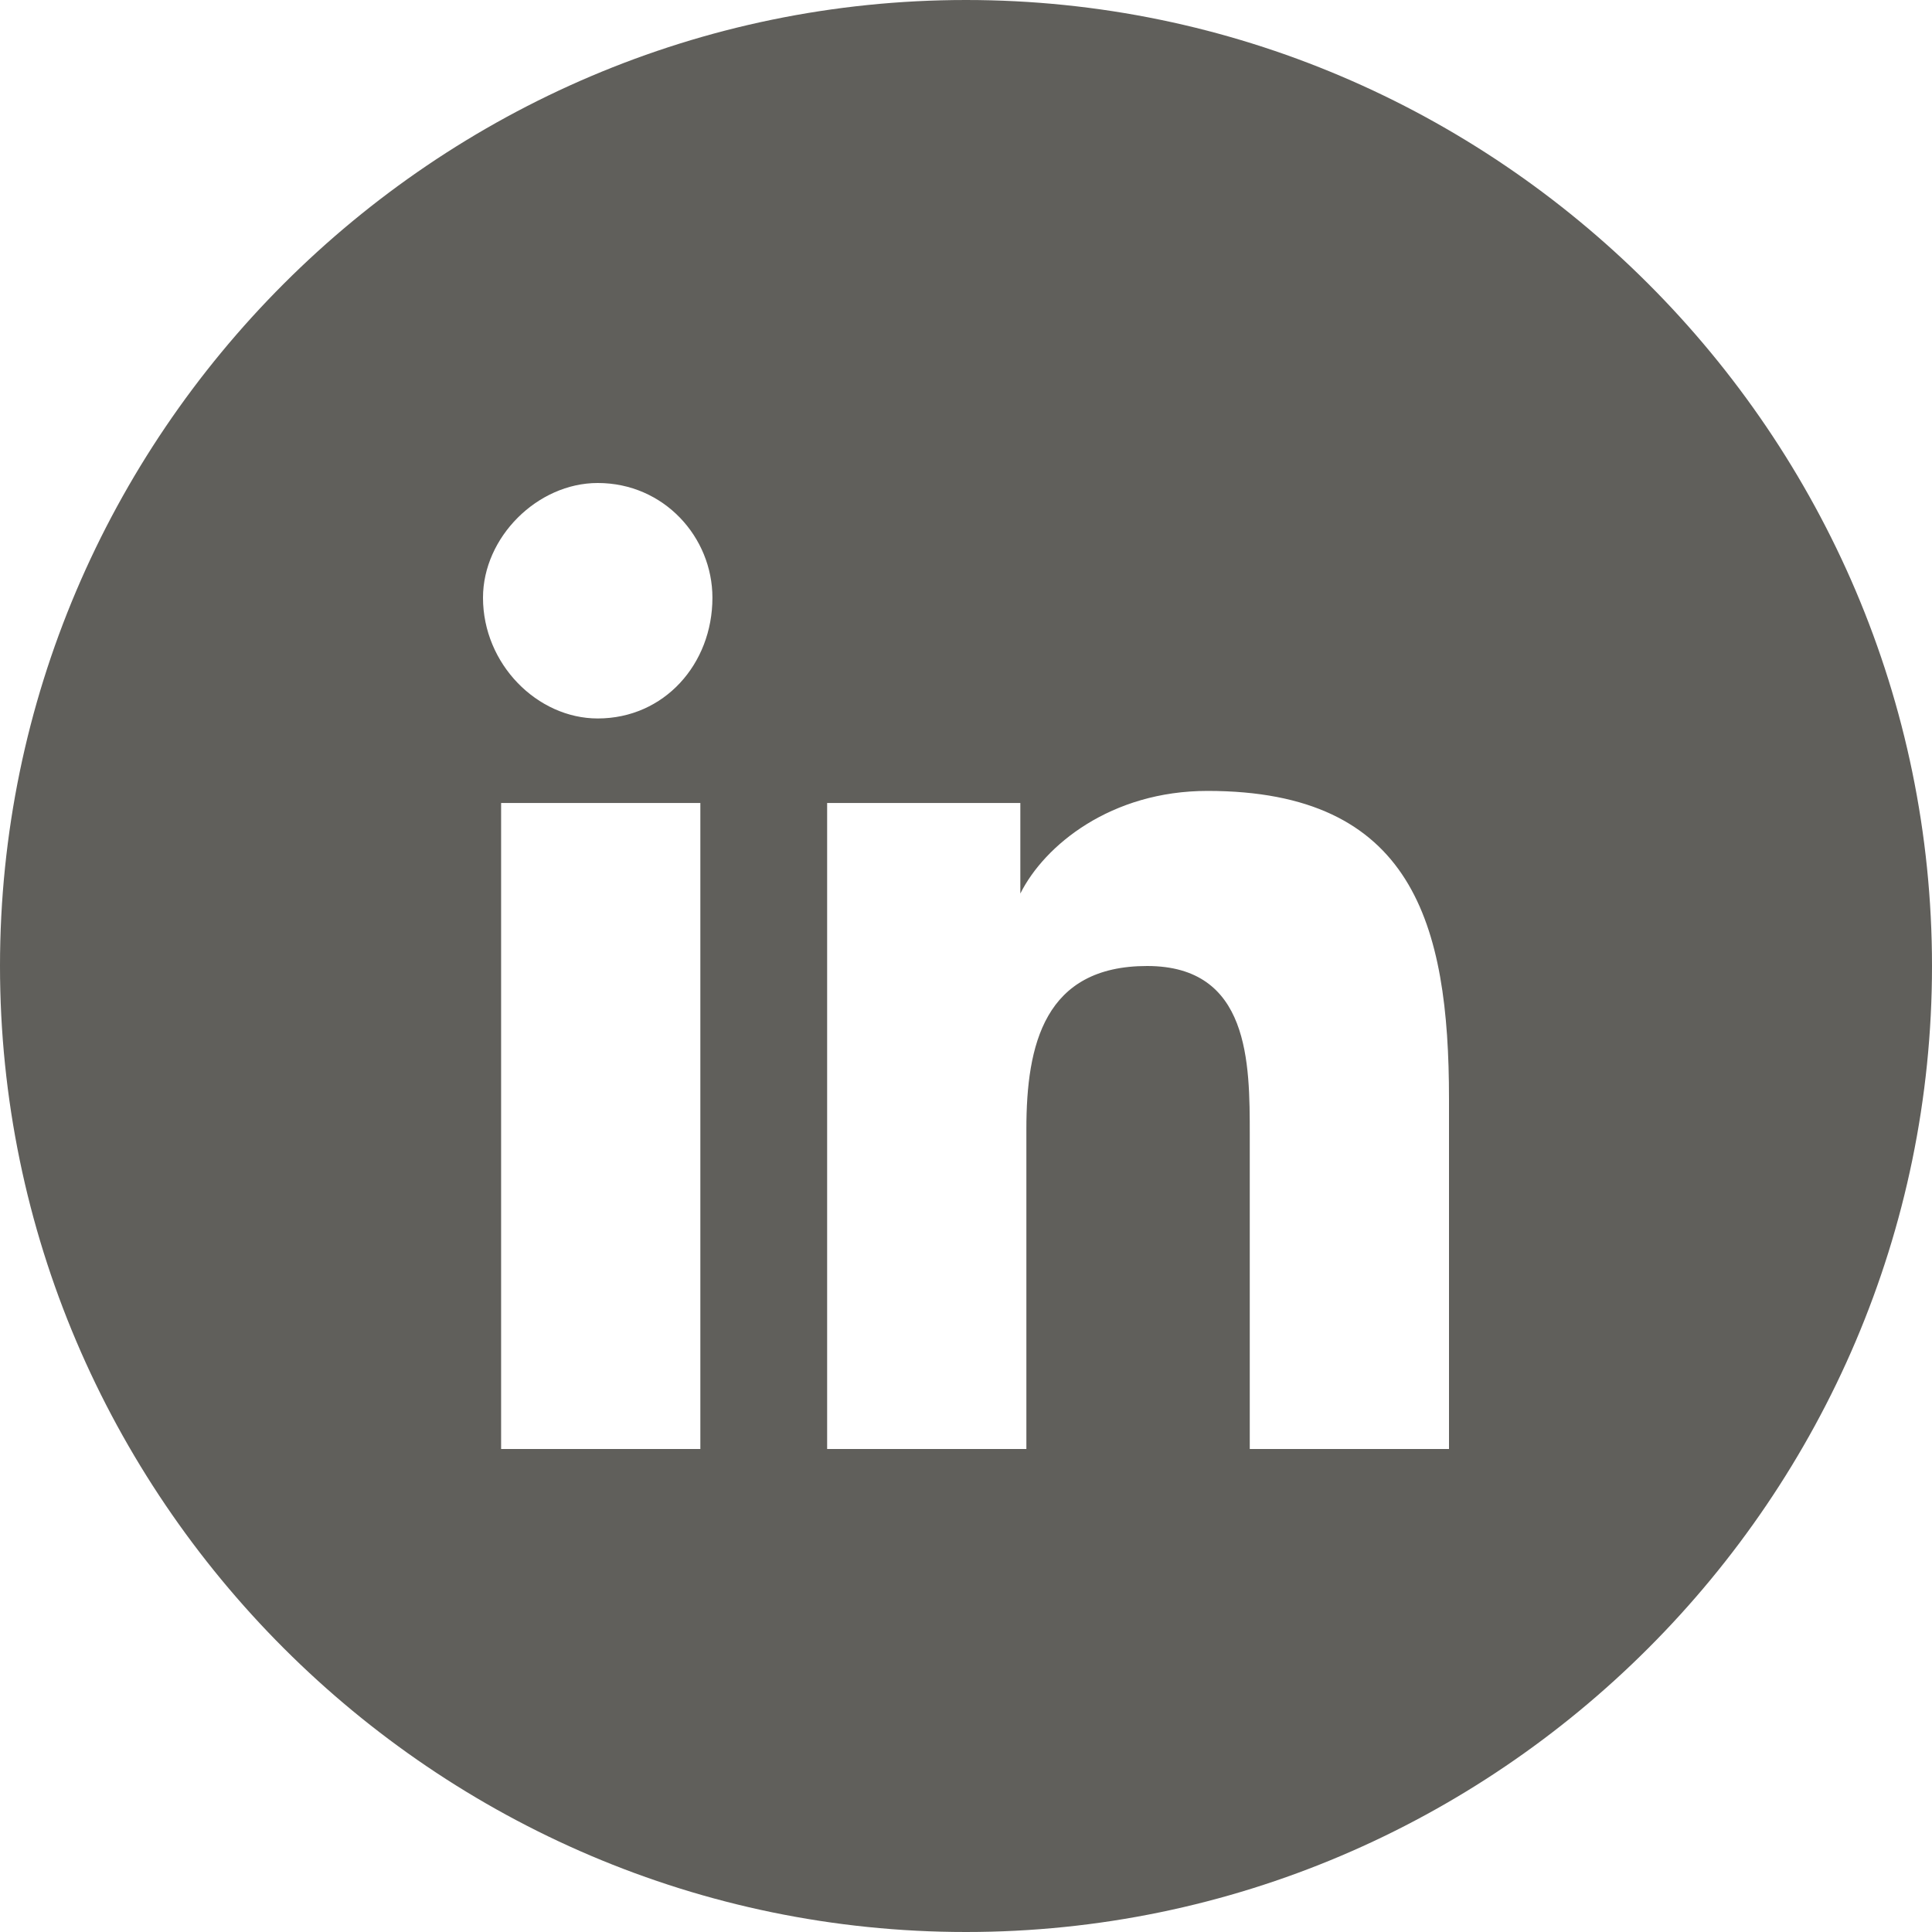
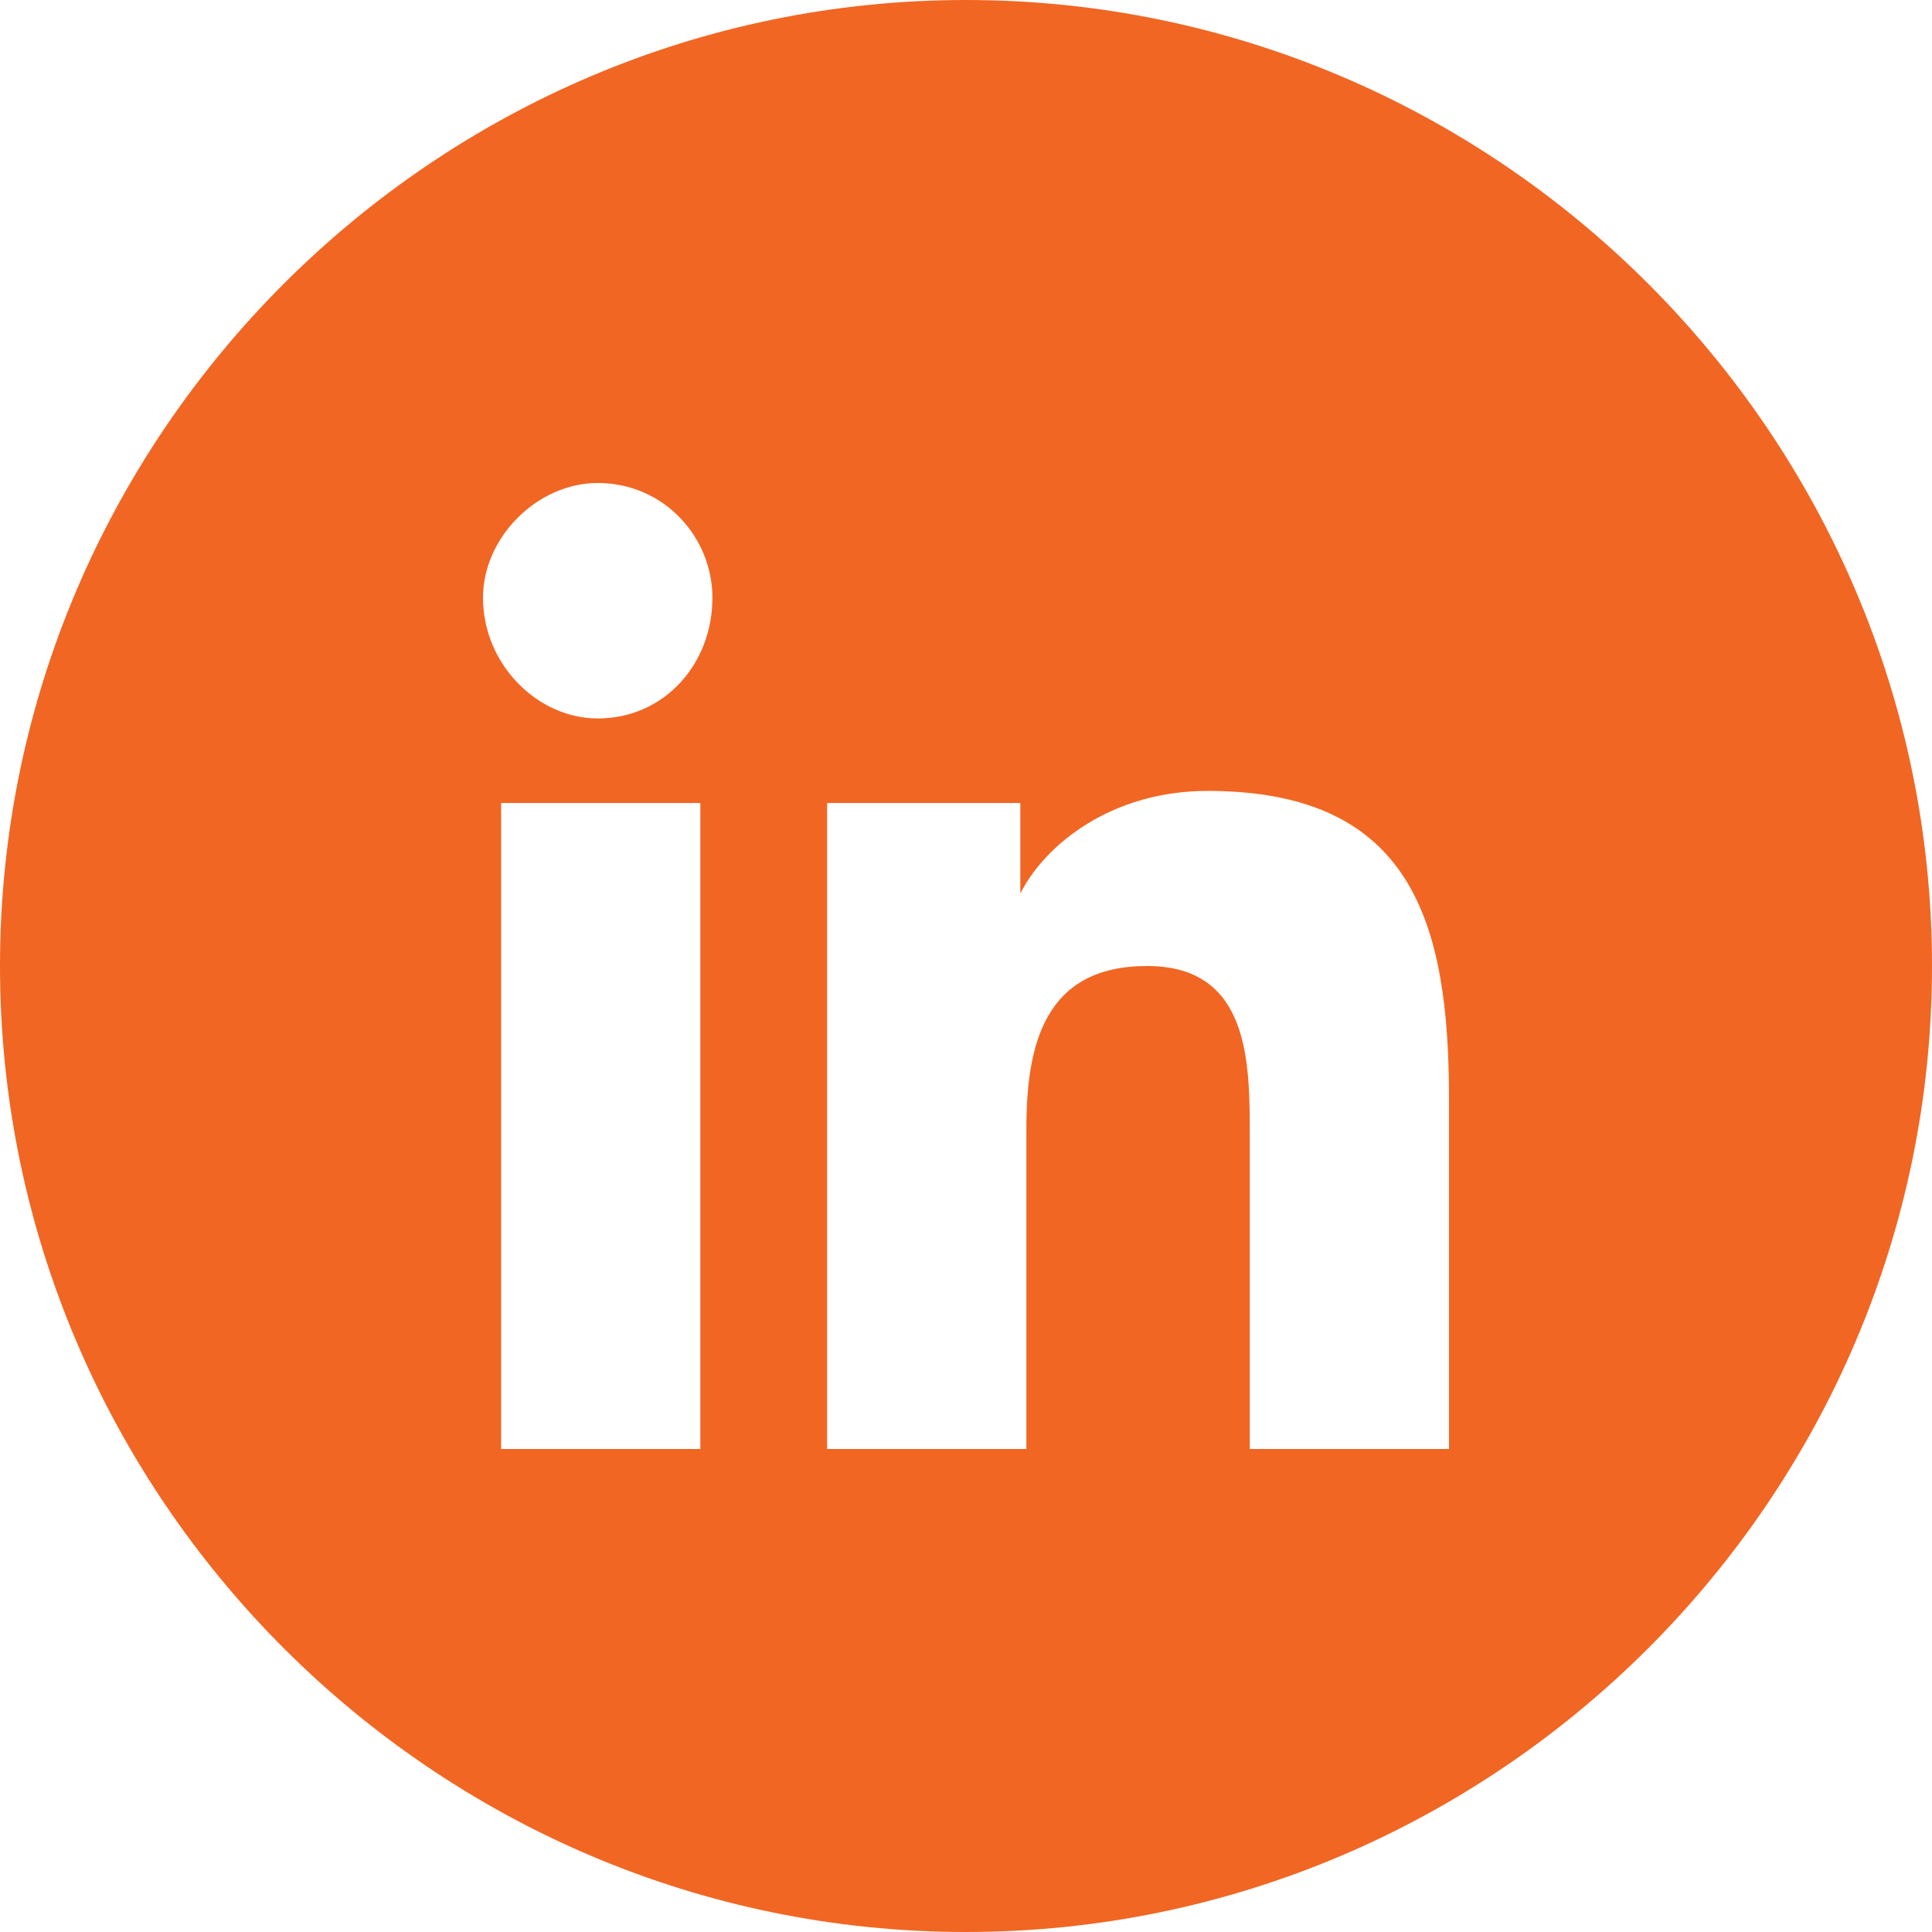
<svg xmlns="http://www.w3.org/2000/svg" version="1.1" id="Layer_1" x="0px" y="0px" viewBox="0 0 32 32" enable-background="new 0 0 32 32" xml:space="preserve">
-   <path fill="#605F5B" d="M16,0C7.2,0,0,7.2,0,16s7.2,16,16,16s16-7.2,16-16S24.8,0,16,0z M11.6,24H8.3V13.3h3.3V24z M9.9,11.9  c-1,0-1.9-0.9-1.9-2C8,8.9,8.9,8,9.9,8c1.1,0,1.9,0.9,1.9,1.9C11.8,11,11,11.9,9.9,11.9z M24,24h-3.3v-5.2c0-1.2,0-2.8-1.7-2.8  s-2,1.3-2,2.7V24h-3.3V13.3h3.2v1.5l0,0c0.4-0.8,1.5-1.7,3.1-1.7c3.4,0,4,2.2,4,5.1V24z" />
+   <path fill="#F16623" d="M16,0C7.2,0,0,7.2,0,16s7.2,16,16,16s16-7.2,16-16S24.8,0,16,0z M11.6,24H8.3V13.3h3.3V24z M9.9,11.9  c-1,0-1.9-0.9-1.9-2C8,8.9,8.9,8,9.9,8c1.1,0,1.9,0.9,1.9,1.9C11.8,11,11,11.9,9.9,11.9z M24,24h-3.3v-5.2c0-1.2,0-2.8-1.7-2.8  s-2,1.3-2,2.7V24h-3.3V13.3h3.2v1.5l0,0c0.4-0.8,1.5-1.7,3.1-1.7c3.4,0,4,2.2,4,5.1V24z" />
</svg>
